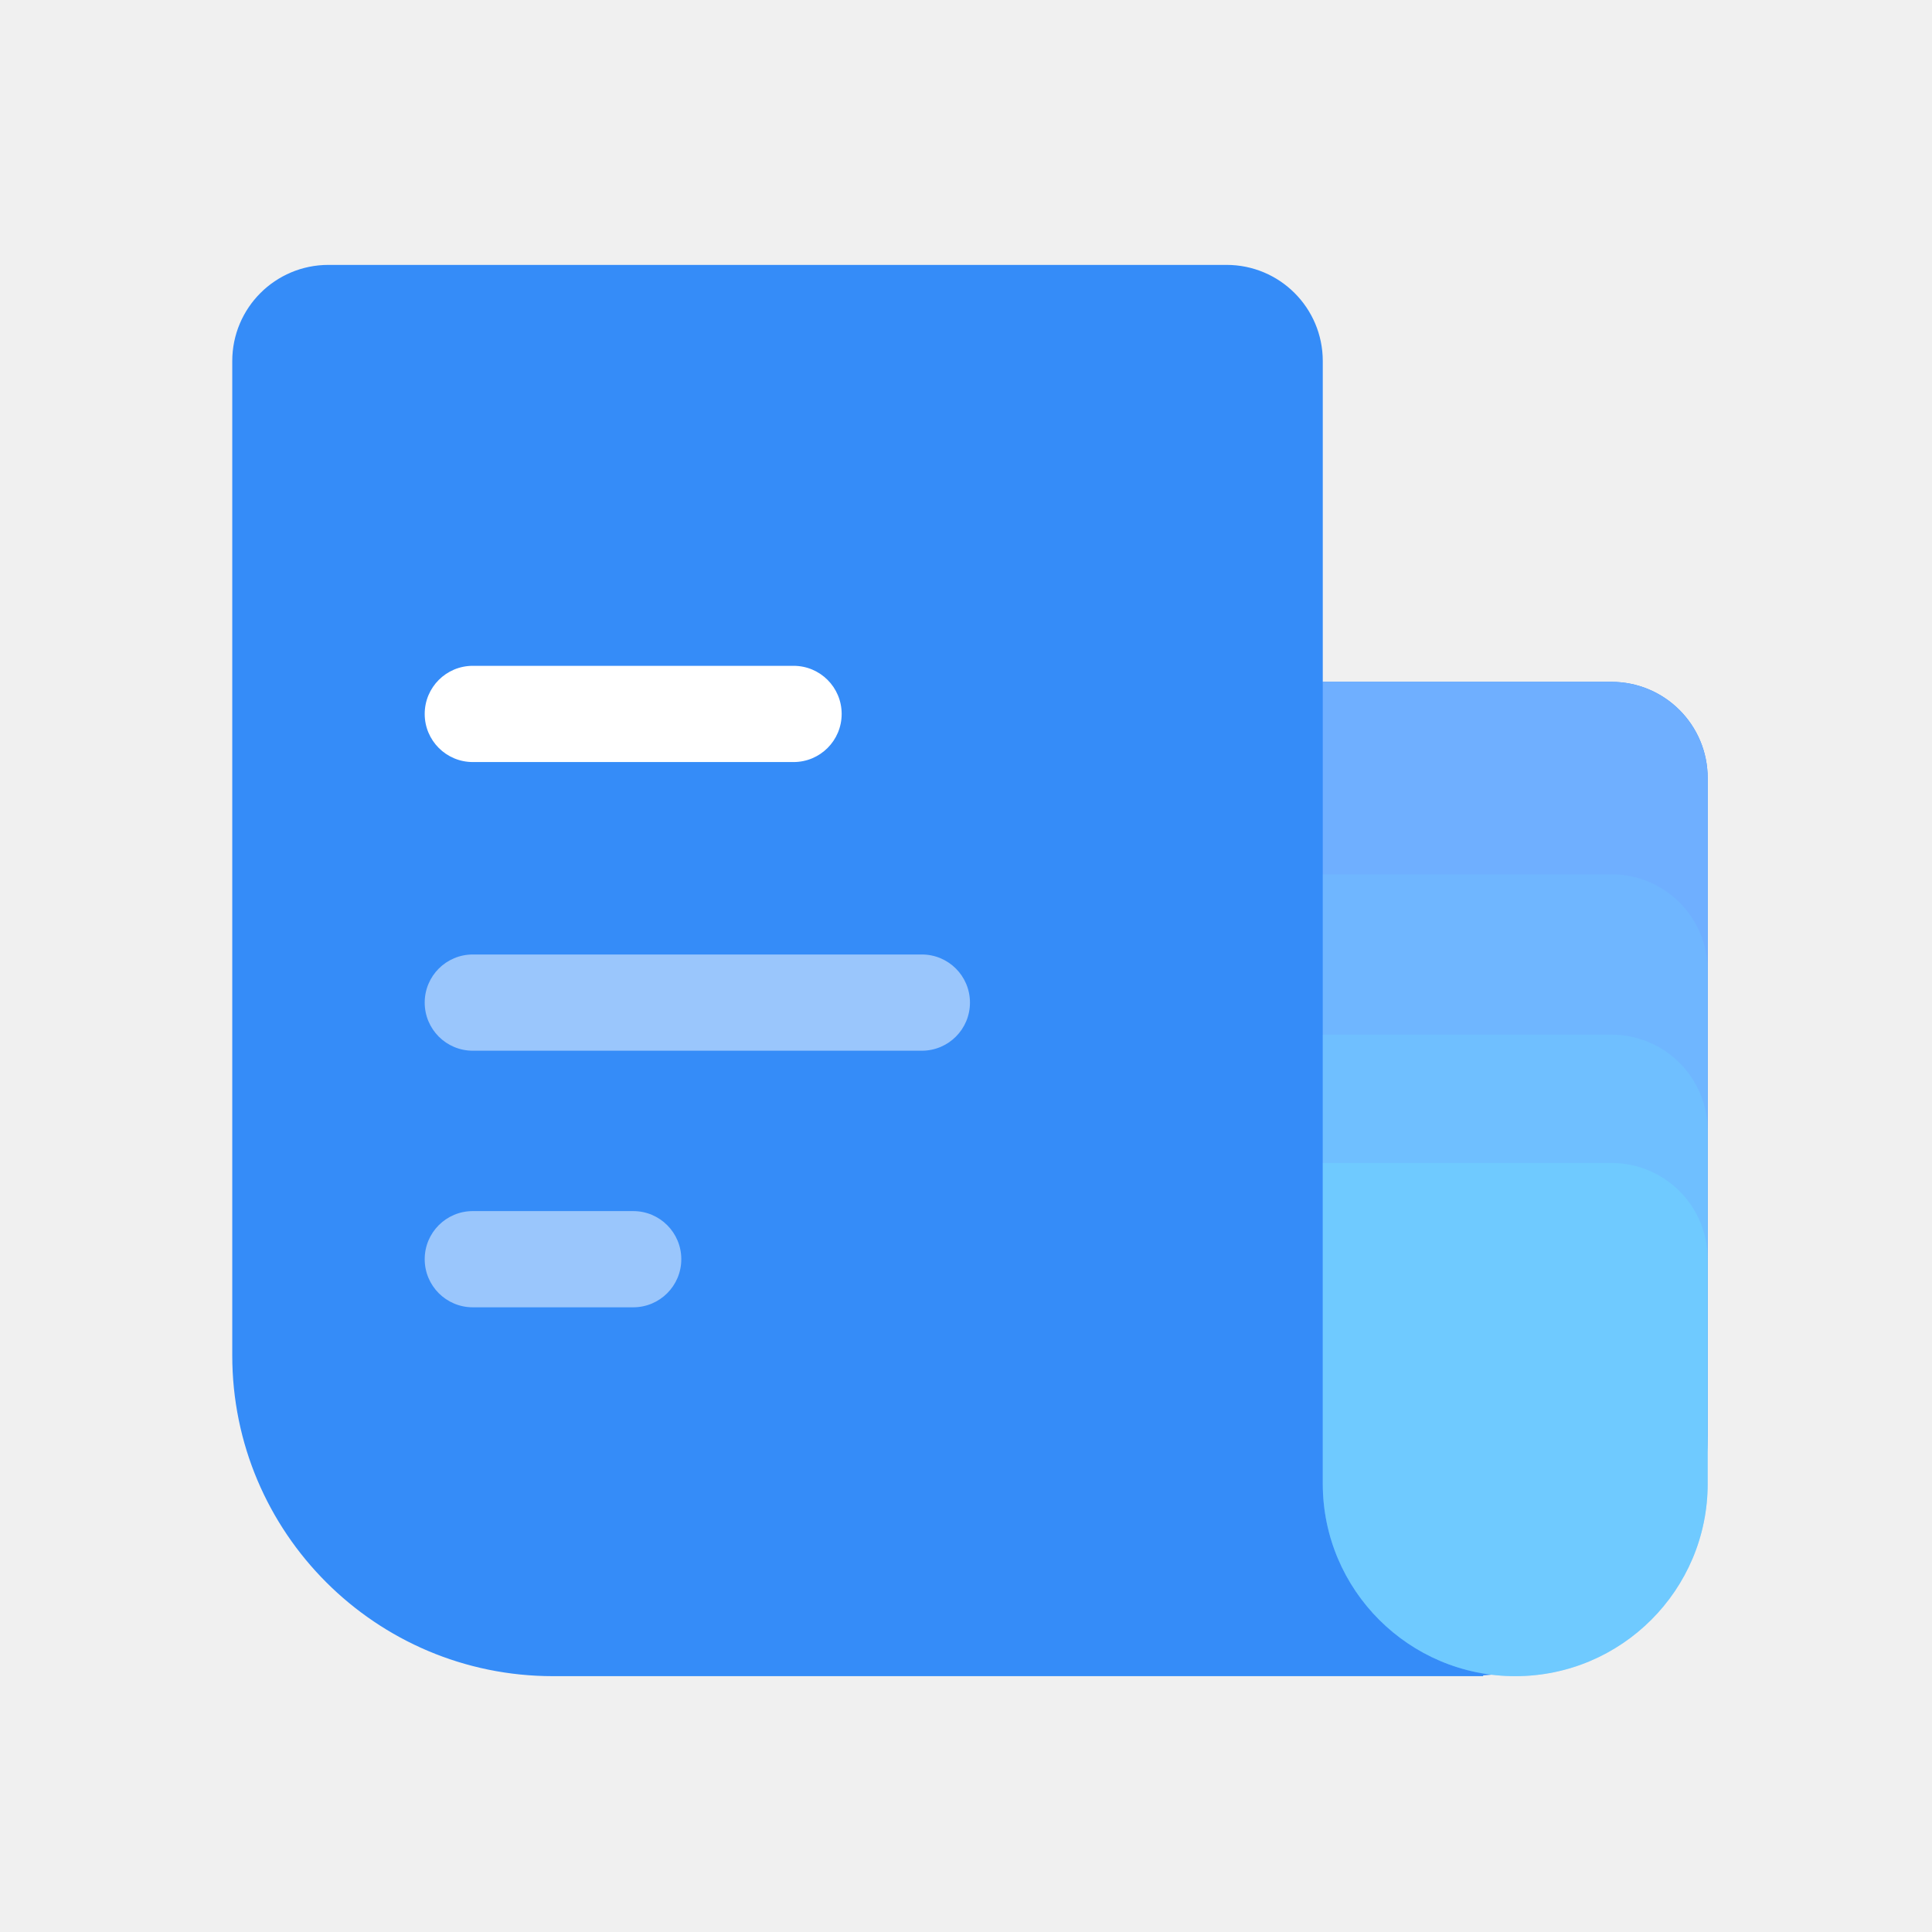
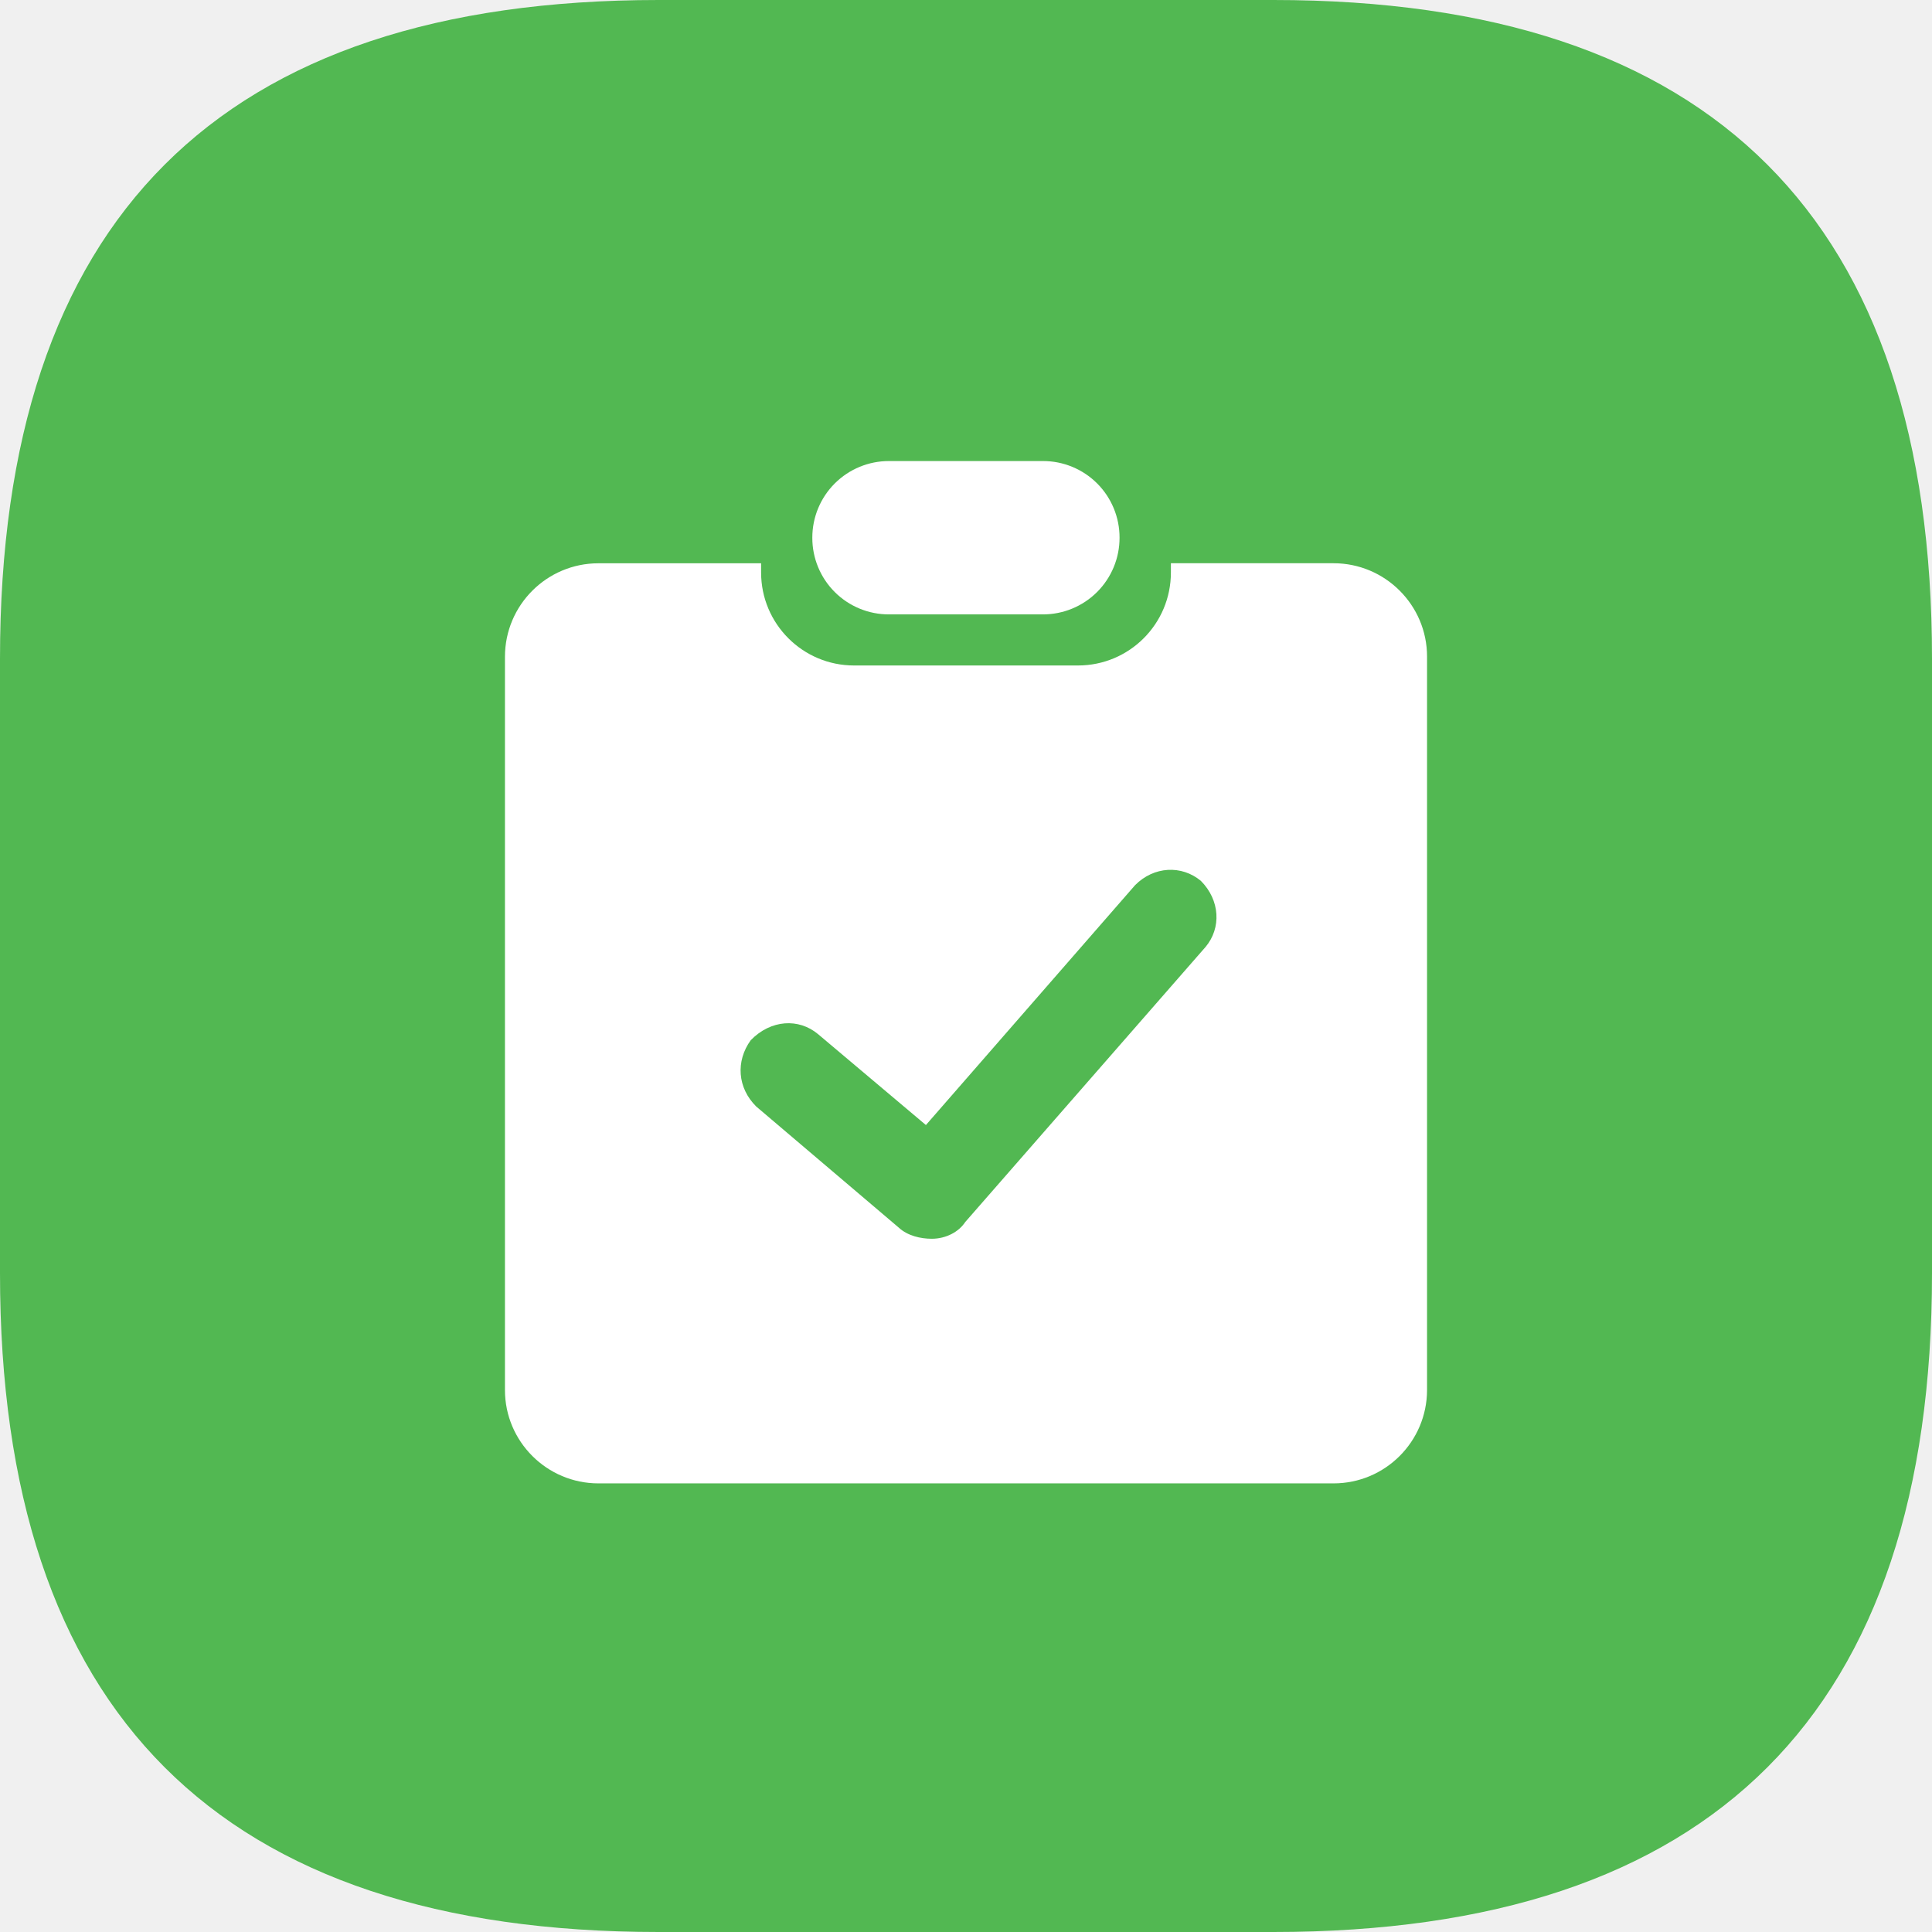
- <svg xmlns="http://www.w3.org/2000/svg" t="1650892893243" class="icon" viewBox="0 0 1024 1024" version="1.1" p-id="3986" width="200" height="200">
-   <path d="M786.1 888v0.4h-493c-93.9 0-170-76.1-170-170v-527c0-28.2 22.8-51 51-51h476c28.2 0 51 22.8 51 51v170h153c28.2 0 51 22.8 51 51v348.5c0 67.6-52.6 122.7-119 127.1z" fill="#358CF8" p-id="3987" />
-   <path d="M701.1 361.4h153c28.2 0 51 22.8 51 51v374c0 56.3-45.7 102-102 102s-102-45.7-102-102v-425z" fill="#6FAFFF" p-id="3988" />
-   <path d="M701.1 463.4h153c28.2 0 51 22.8 51 51v272c0 56.3-45.7 102-102 102s-102-45.7-102-102v-323z" fill="#6FF3FF" opacity=".1" p-id="3989" />
-   <path d="M701.1 548.4h153c28.2 0 51 22.8 51 51v187c0 56.3-45.7 102-102 102s-102-45.7-102-102v-238z" fill="#6FF3FF" opacity=".15" p-id="3990" />
-   <path d="M701.1 616.4h153c28.2 0 51 22.8 51 51v119c0 56.3-45.7 102-102 102s-102-45.7-102-102v-170z" fill="#6FF3FF" opacity=".2" p-id="3991" />
-   <path d="M250.6 352.9h170c14.1 0 25.5 11.4 25.5 25.5s-11.4 25.5-25.5 25.5h-170c-14.1 0-25.5-11.4-25.5-25.5s11.4-25.5 25.5-25.5z" fill="#FFFFFF" p-id="3992" />
-   <path d="M250.6 505.9h238c14.1 0 25.5 11.4 25.5 25.5s-11.4 25.5-25.5 25.5h-238c-14.1 0-25.5-11.4-25.5-25.5s11.4-25.5 25.5-25.5zM250.6 641.9h85c14.1 0 25.5 11.4 25.5 25.5s-11.4 25.5-25.5 25.5h-85c-14.1 0-25.5-11.4-25.5-25.5s11.4-25.5 25.5-25.5z" fill="#FFFFFF" opacity=".5" p-id="3993" />
+ <svg xmlns="http://www.w3.org/2000/svg" t="1684653129939" class="icon" viewBox="0 0 1024 1024" version="1.1" p-id="2874" width="200" height="200">
+   <path d="M0 0m349.091 0l325.818 0q349.091 0 349.091 349.091l0 325.818q0 349.091-349.091 349.091l-325.818 0q-349.091 0-349.091-349.091l0-325.818q0-349.091 349.091-349.091Z" fill="#52B852" p-id="2875" />
+   <path d="M403.398 298.554h-86.214A49.559 49.559 0 0 0 267.636 347.997v388.771c0 27.229 22.191 49.455 49.548 49.455h389.632A49.559 49.559 0 0 0 756.364 736.756v-388.771c0-27.229-22.191-49.455-49.548-49.455h-86.214v4.887c0 27.229-21.993 49.303-49.28 49.303H452.678a49.292 49.292 0 0 1-49.28-49.303v-4.887z m235.532 203.392L511.593 647.703c-3.398 5.213-10.182 8.867-17.722 8.867-5.9 0-12.823-1.548-17.571-5.958L400.815 586.473c-9.984-9.891-10.938-24.041-2.909-35.142 10.705-10.985 25.449-11.729 35.631-3.258l57.216 48.221L601.6 469.178c9.972-10.1 24.704-10.775 34.886-2.304 10.182 10.228 10.938 24.995 2.444 35.084zM430.545 284.998A40.576 40.576 0 0 1 471.203 244.364H552.727a40.529 40.529 0 0 1 40.657 40.634 40.576 40.576 0 0 1-40.657 40.646h-81.524A40.529 40.529 0 0 1 430.545 284.998z" fill="#FFFFFF" p-id="2876" />
</svg>
